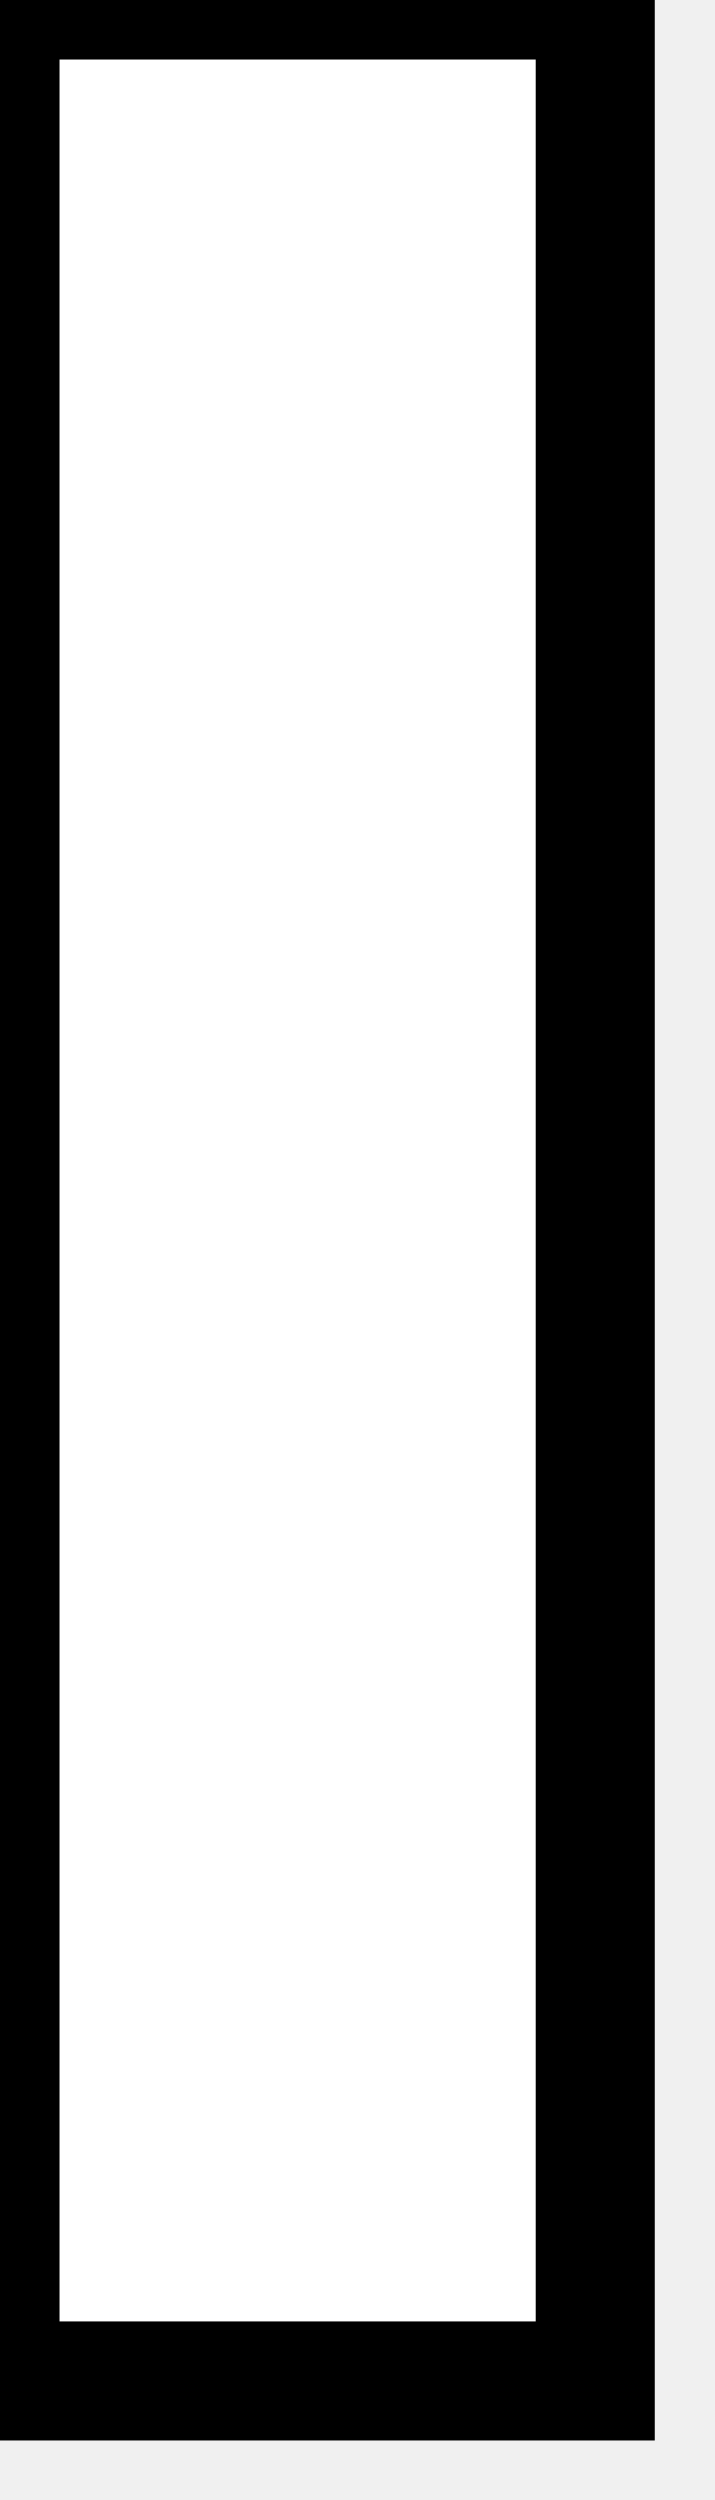
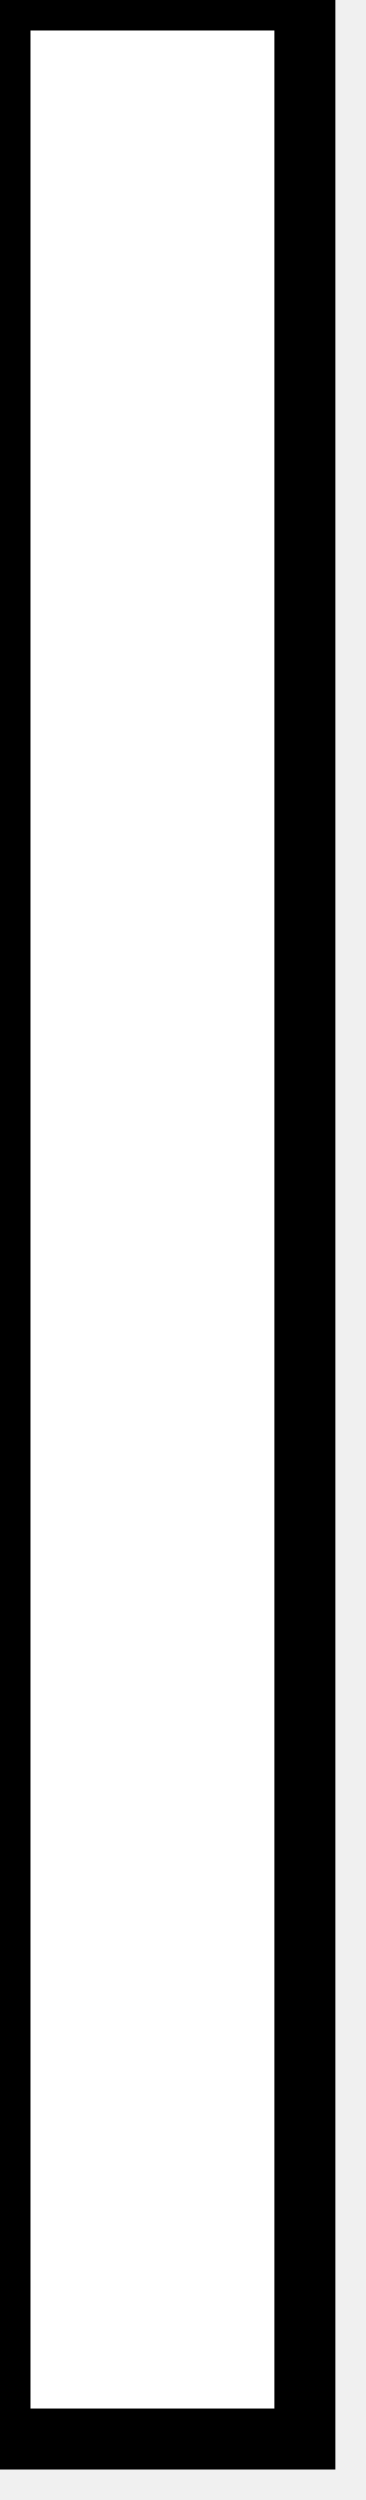
<svg xmlns="http://www.w3.org/2000/svg" xmlns:ns1="http://www.b3mn.org/oryx" version="1.0">
  <ns1:magnets>
    <ns1:magnet ns1:cx="5" ns1:cy="0" ns1:anchors="middle" />
    <ns1:magnet ns1:cx="5" ns1:cy="10" ns1:anchors="middle" />
    <ns1:magnet ns1:cx="5" ns1:cy="20" ns1:anchors="middle" />
    <ns1:magnet ns1:cx="5" ns1:cy="30" ns1:anchors="middle" />
    <ns1:magnet ns1:cx="5" ns1:cy="40" ns1:anchors="middle" />
+     <ns1:magnet ns1:cx="5" ns1:cy="50" ns1:anchors="middle" />
+     <ns1:magnet ns1:cx="5" ns1:cy="60" ns1:anchors="middle" />
+     <ns1:magnet ns1:cx="5" ns1:cy="70" ns1:anchors="middle" />
+     <ns1:magnet ns1:cx="5" ns1:cy="80" ns1:anchors="middle" />
    <ns1:magnet ns1:cx="5" ns1:cy="20" ns1:default="yes" />
  </ns1:magnets>
-   <ns1:docker ns1:cx="5" ns1:cy="20" />
+   <ns1:docker ns1:cx="5" ns1:cy="40" />
  <g ns1:minimumSize="4 10" id="actor" ns1:resize="vertical horizontal">
-     <rect id="border" x="0" y="0" width="10" height="40" stroke="black" stroke-width="2" fill="white" ns1:resize="vertical horizontal" />
+     <rect id="border" x="0" y="0" width="10" height="80" stroke="black" stroke-width="2" fill="white" ns1:resize="vertical horizontal" />
  </g>
</svg>
